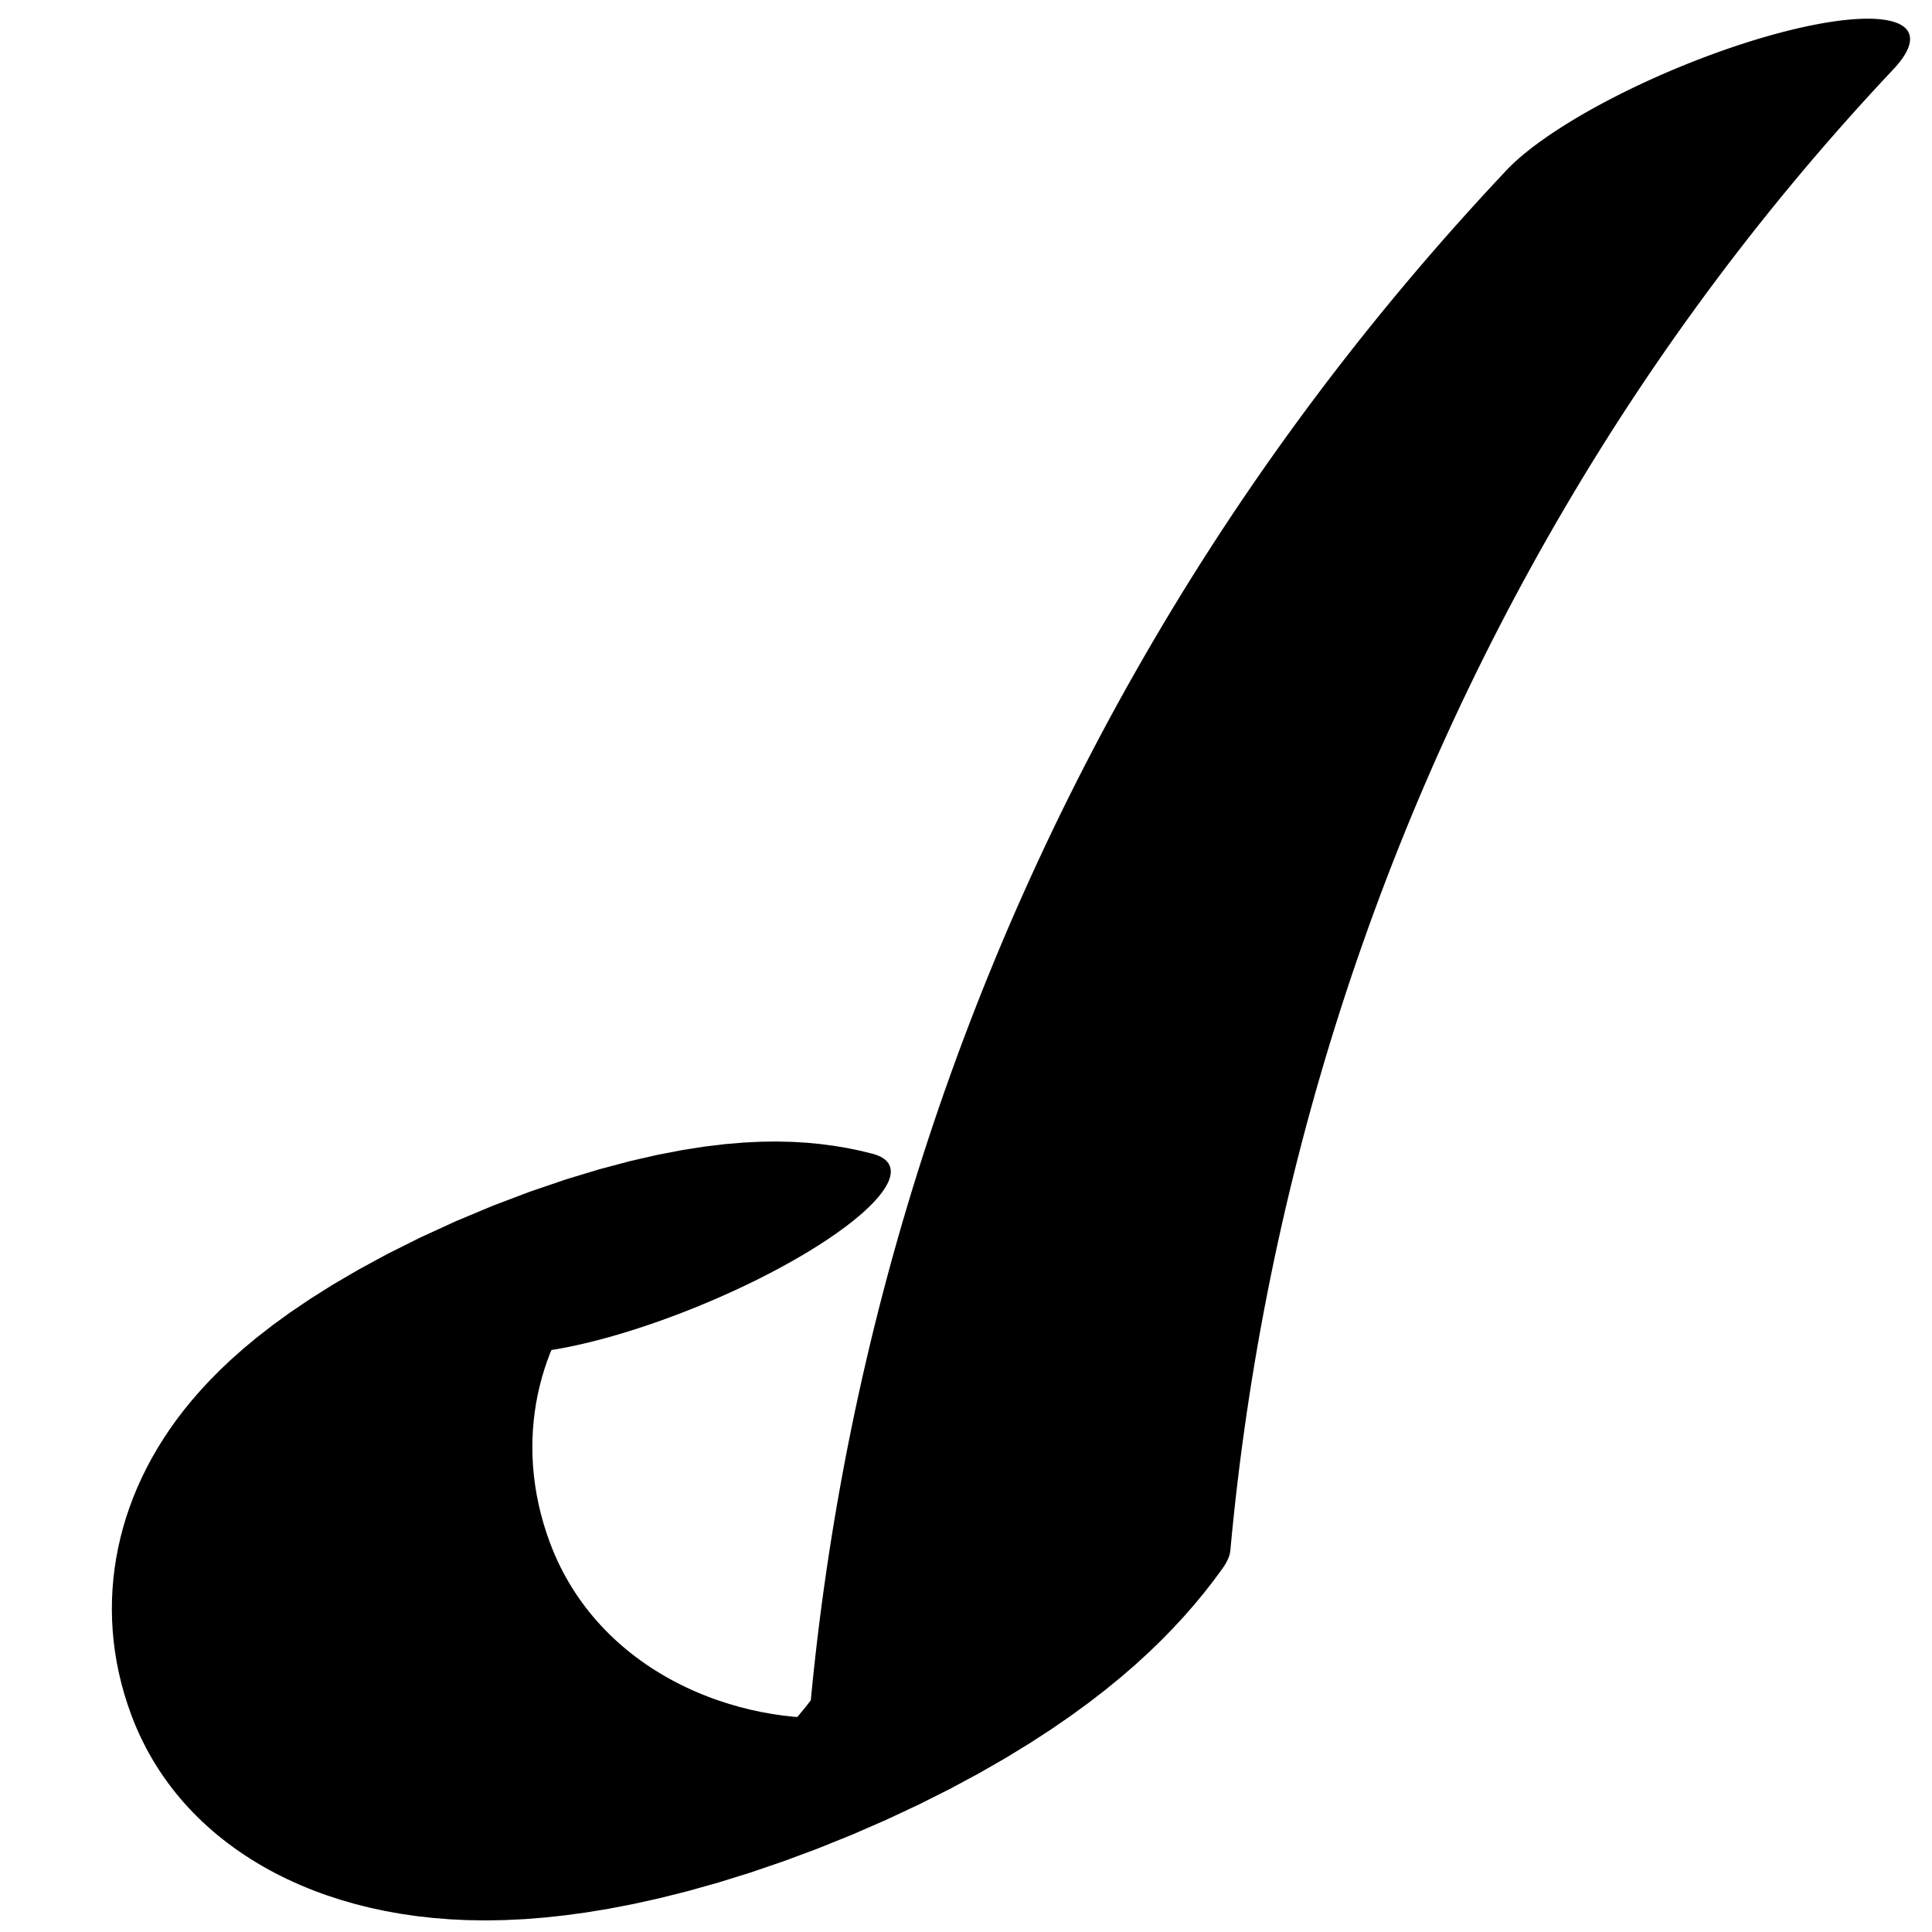
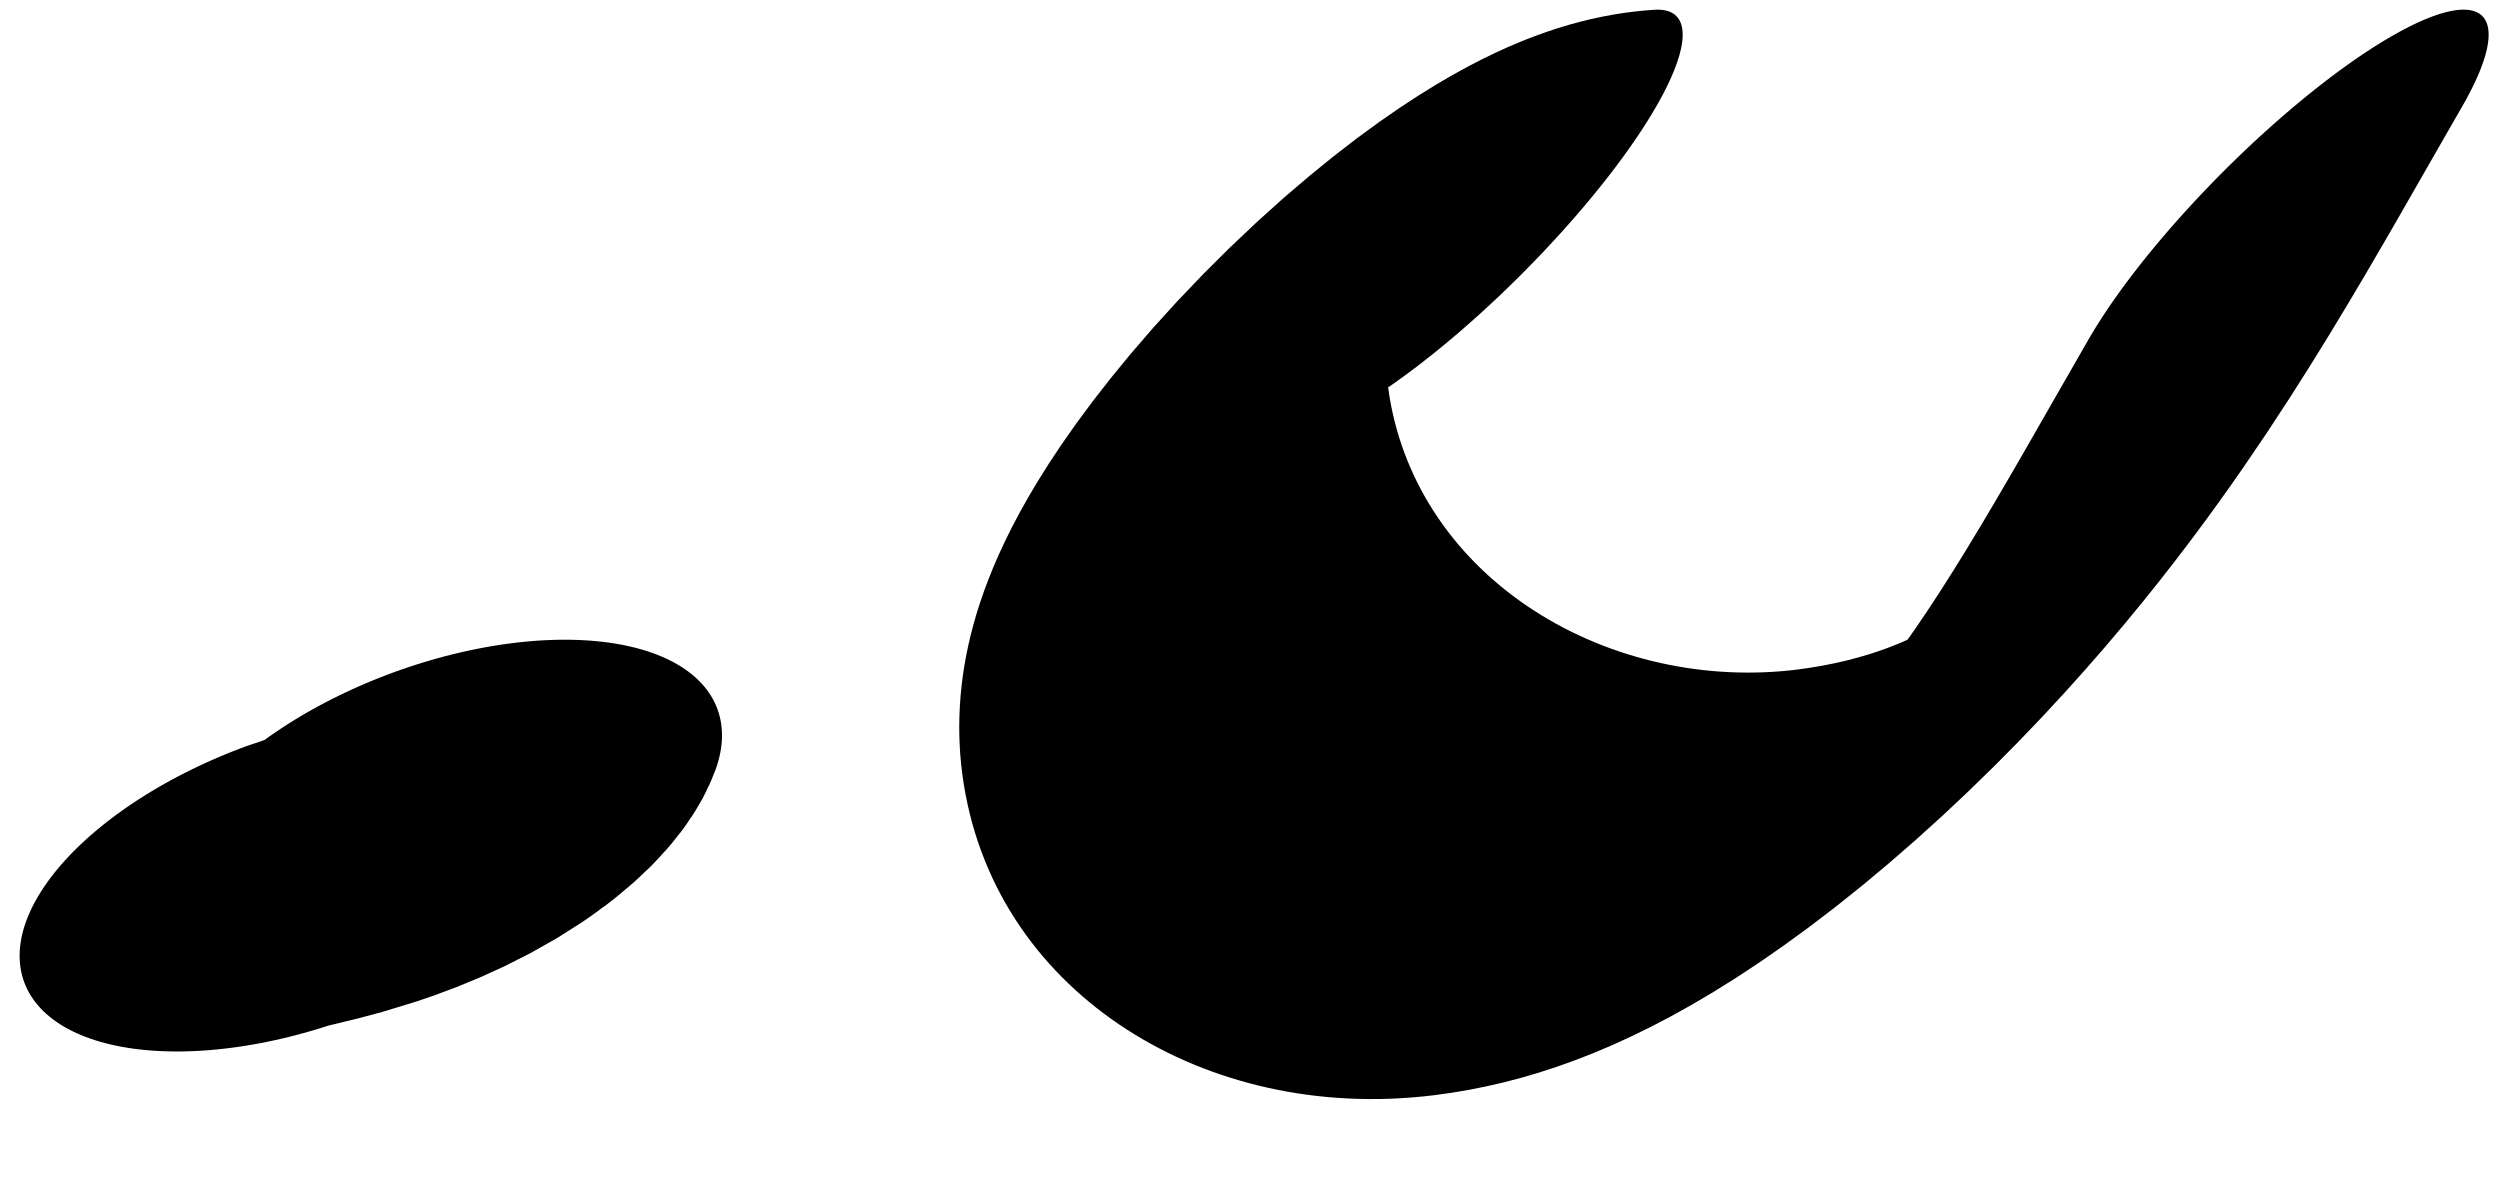
- <svg xmlns="http://www.w3.org/2000/svg" width="17" height="17" viewBox="0 0 17 17">
-   <path fill="none" stroke-width="32.529" stroke-linecap="round" stroke-linejoin="round" stroke="rgb(0%, 0%, 0%)" stroke-opacity="1" stroke-miterlimit="10" d="M 63.867 105.624 C 50.596 145.844 31.493 109.408 30.946 42.777 C 30.614 1.894 38.41 -31.187 48.303 -44.679 C 57.565 -57.264 67.75 -52.596 76.036 -31.934 C 88.559 63.329 106.175 146.424 127.633 211.276 C 138.491 244.11 150.24 271.877 162.671 294.231 " transform="matrix(0.113137, -0.0468644, -0.0117155, -0.0282833, 0, 17)" />
+ <svg xmlns="http://www.w3.org/2000/svg" width="17" height="8" viewBox="0 0 17 8">
+   <path fill="none" stroke-width="35.167" stroke-linecap="round" stroke-linejoin="round" stroke="rgb(0%, 0%, 0%)" stroke-opacity="1" stroke-miterlimit="10" d="M 102.977 -87.7 C 94.53 -58.011 81.542 -63.87 74.95 -100.2 C 67.846 -139.362 71.288 -193.955 81.176 -224.718 C 96.801 -273.354 117.894 -245.422 137.23 -224.718 " transform="matrix(0.080001, -0.080001, -0.019999, -0.019999, 0, 8)" />
+   <path fill="none" stroke-width="38.044" stroke-linecap="round" stroke-linejoin="round" stroke="rgb(0%, 0%, 0%)" stroke-opacity="1" stroke-miterlimit="10" d="M 24.853 22.827 C 28.655 22.857 32.979 19.39 35.495 25.31 " transform="matrix(0.097754, -0.0355797, -0.0177892, -0.048877, 0, 8)" />
</svg>
